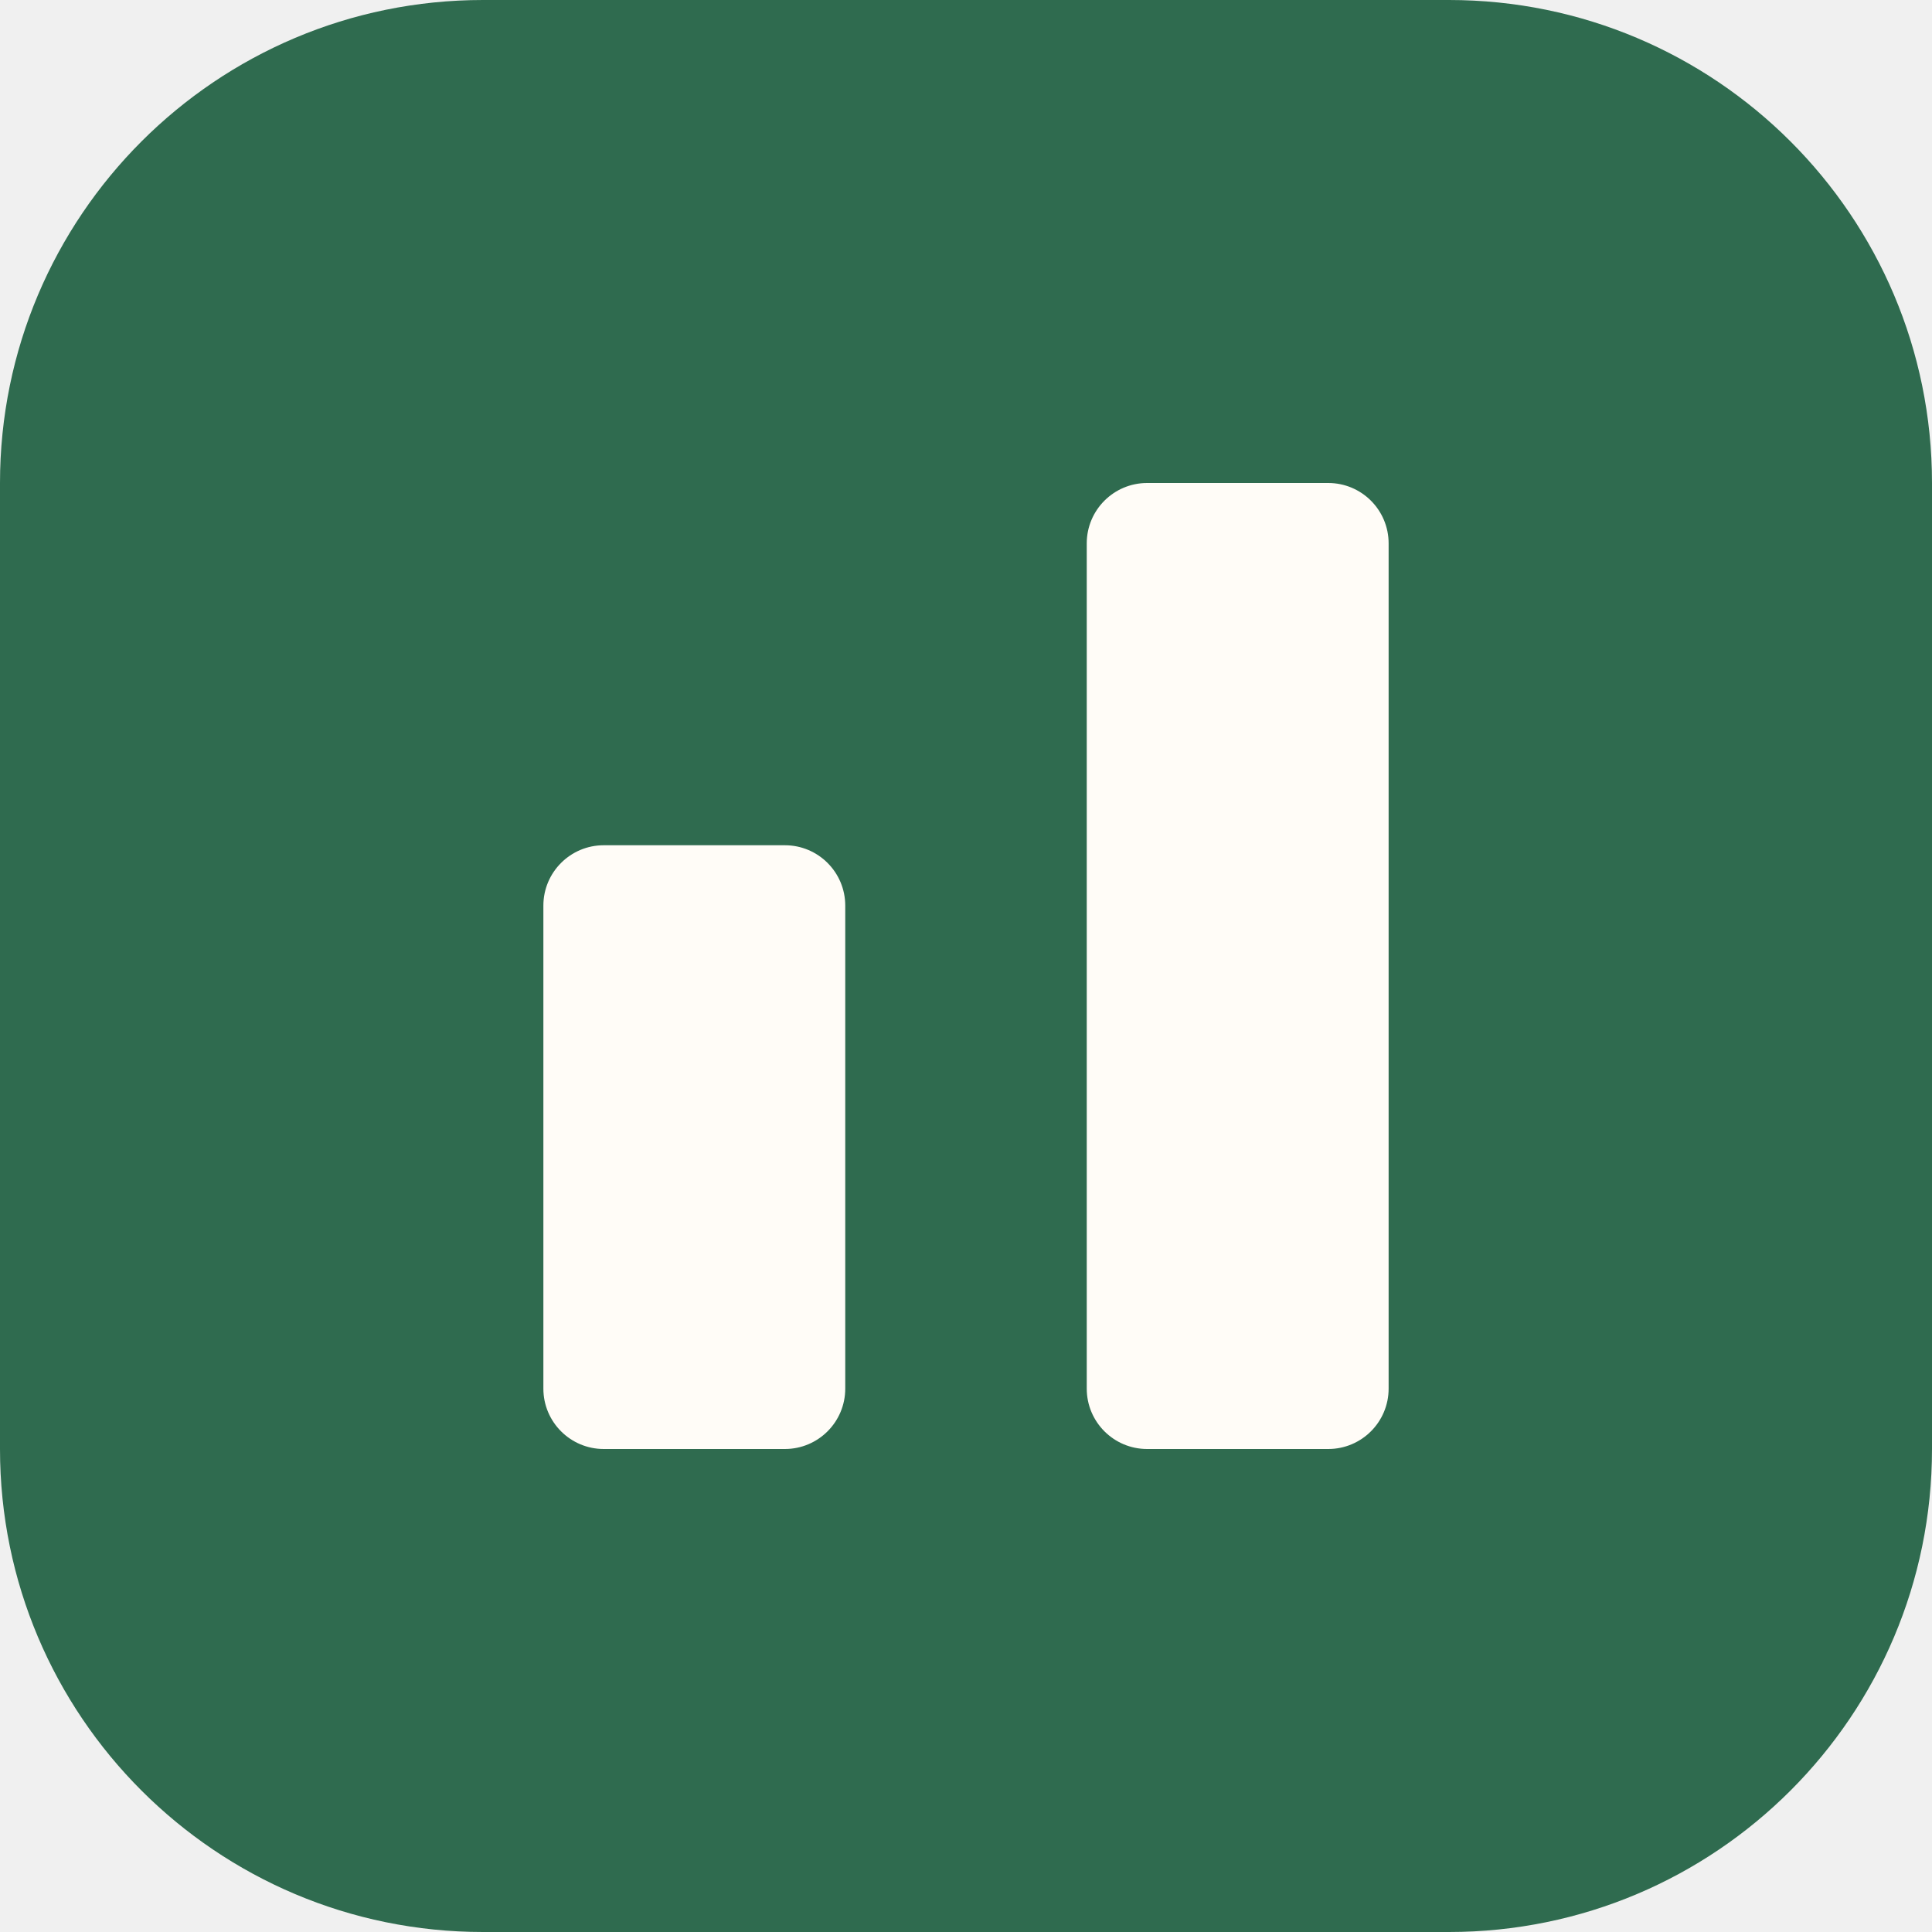
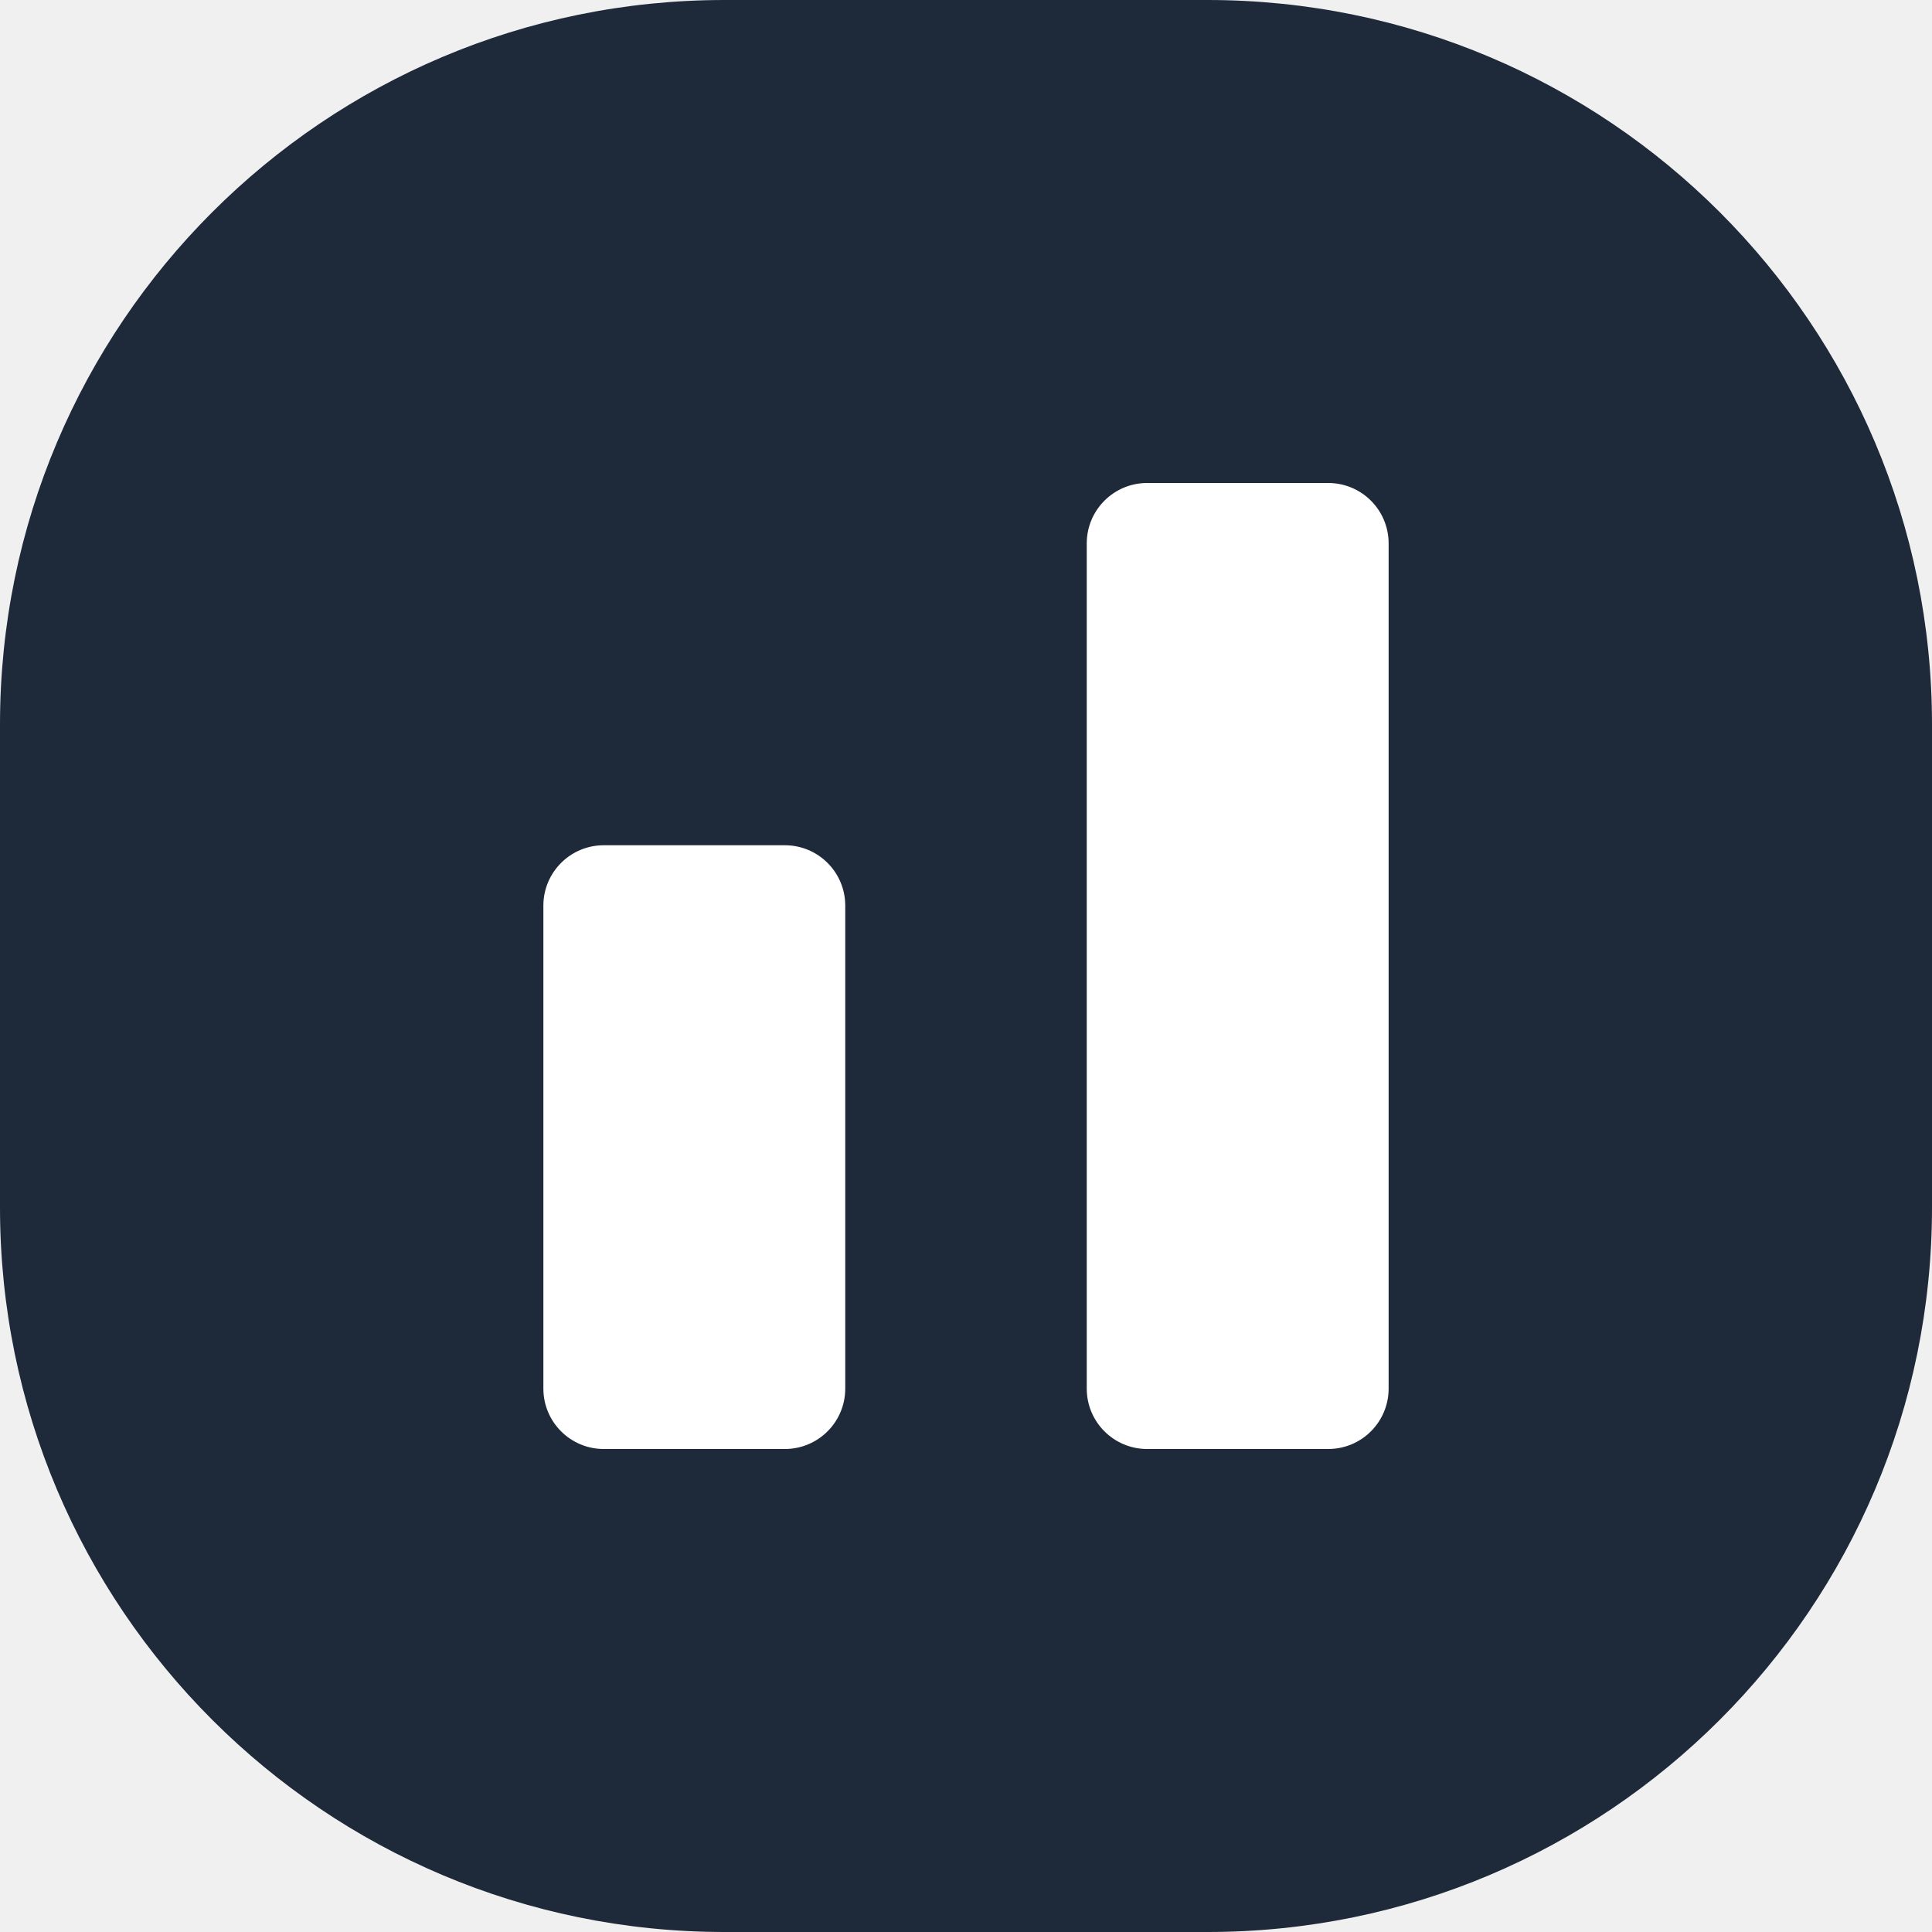
<svg xmlns="http://www.w3.org/2000/svg" width="32" height="32" viewBox="0 0 32 32" fill="none">
-   <rect width="32" height="32" rx="8" fill="#2F6B4F" />
-   <rect x="9" y="14" width="5" height="10" rx="1" fill="#FFFcf7" />
-   <rect x="18" y="8" width="5" height="16" rx="1" fill="#FFFcf7" />
+   <rect width="32" height="32" rx="12" fill="#1E2939" />
+   <rect x="9" y="14" width="5" height="10" rx="1" fill="#ffffff" />
+   <rect x="18" y="8" width="5" height="16" rx="1" fill="#ffffff" />
</svg>
